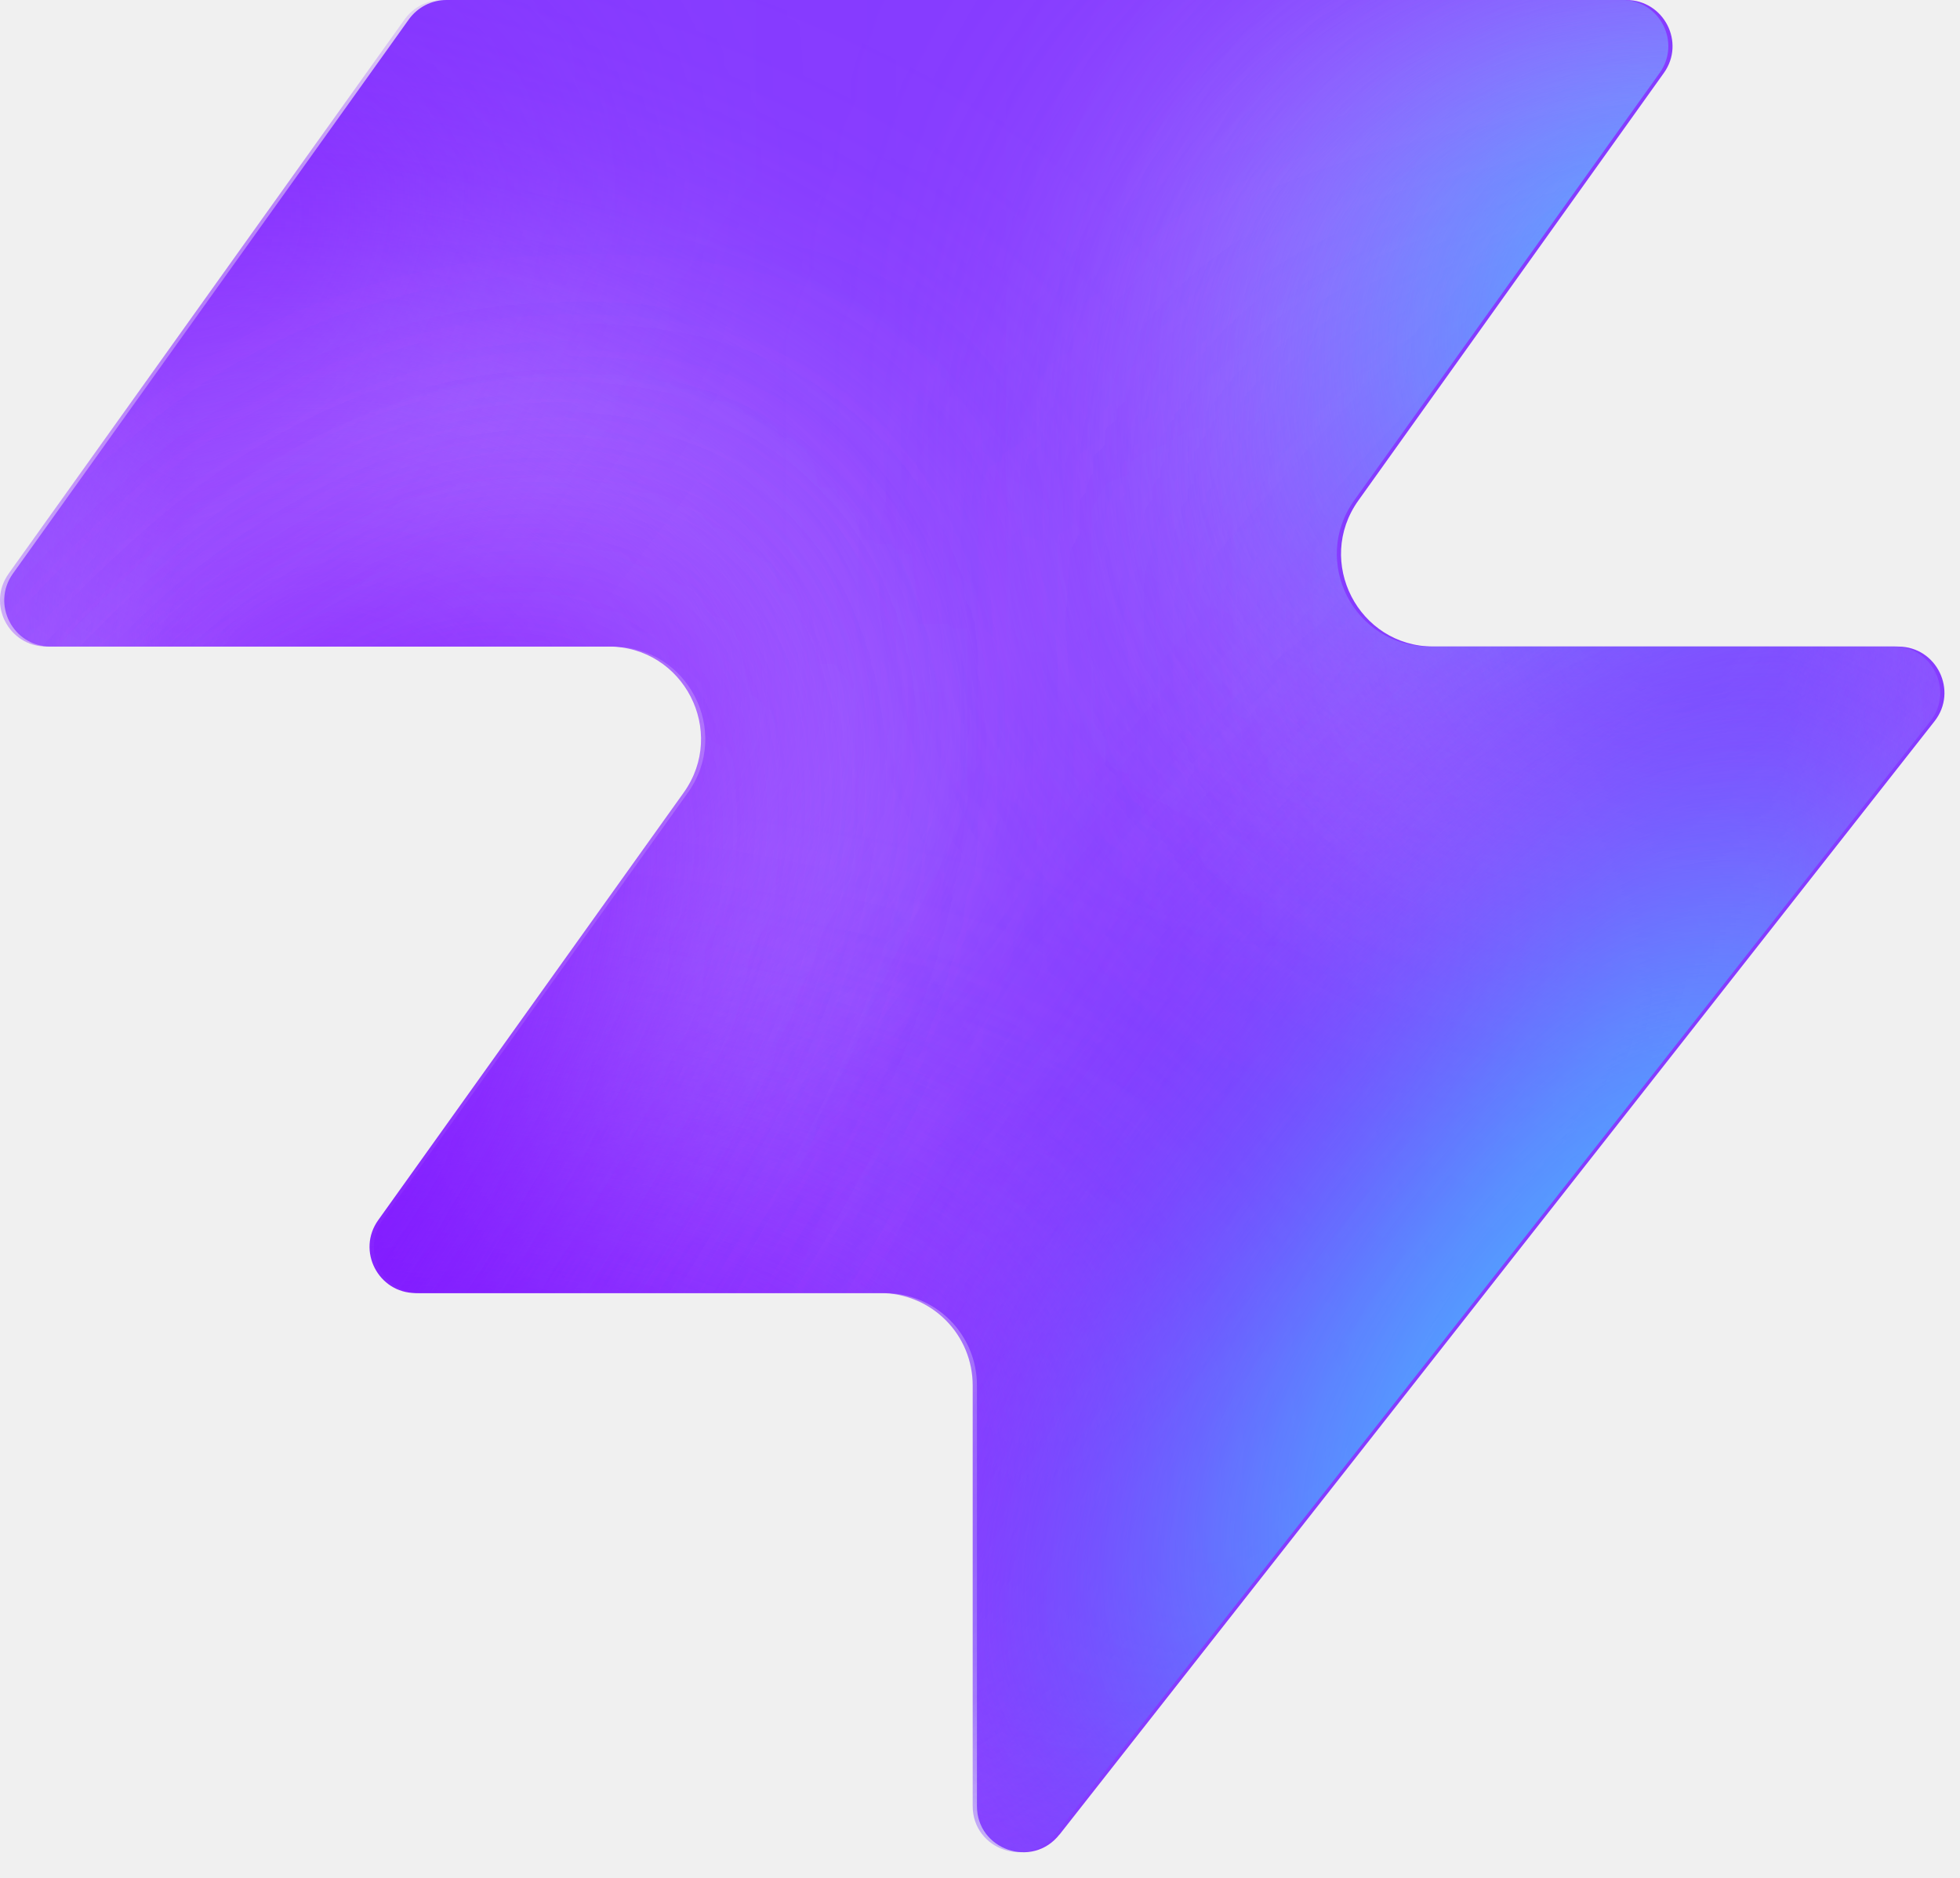
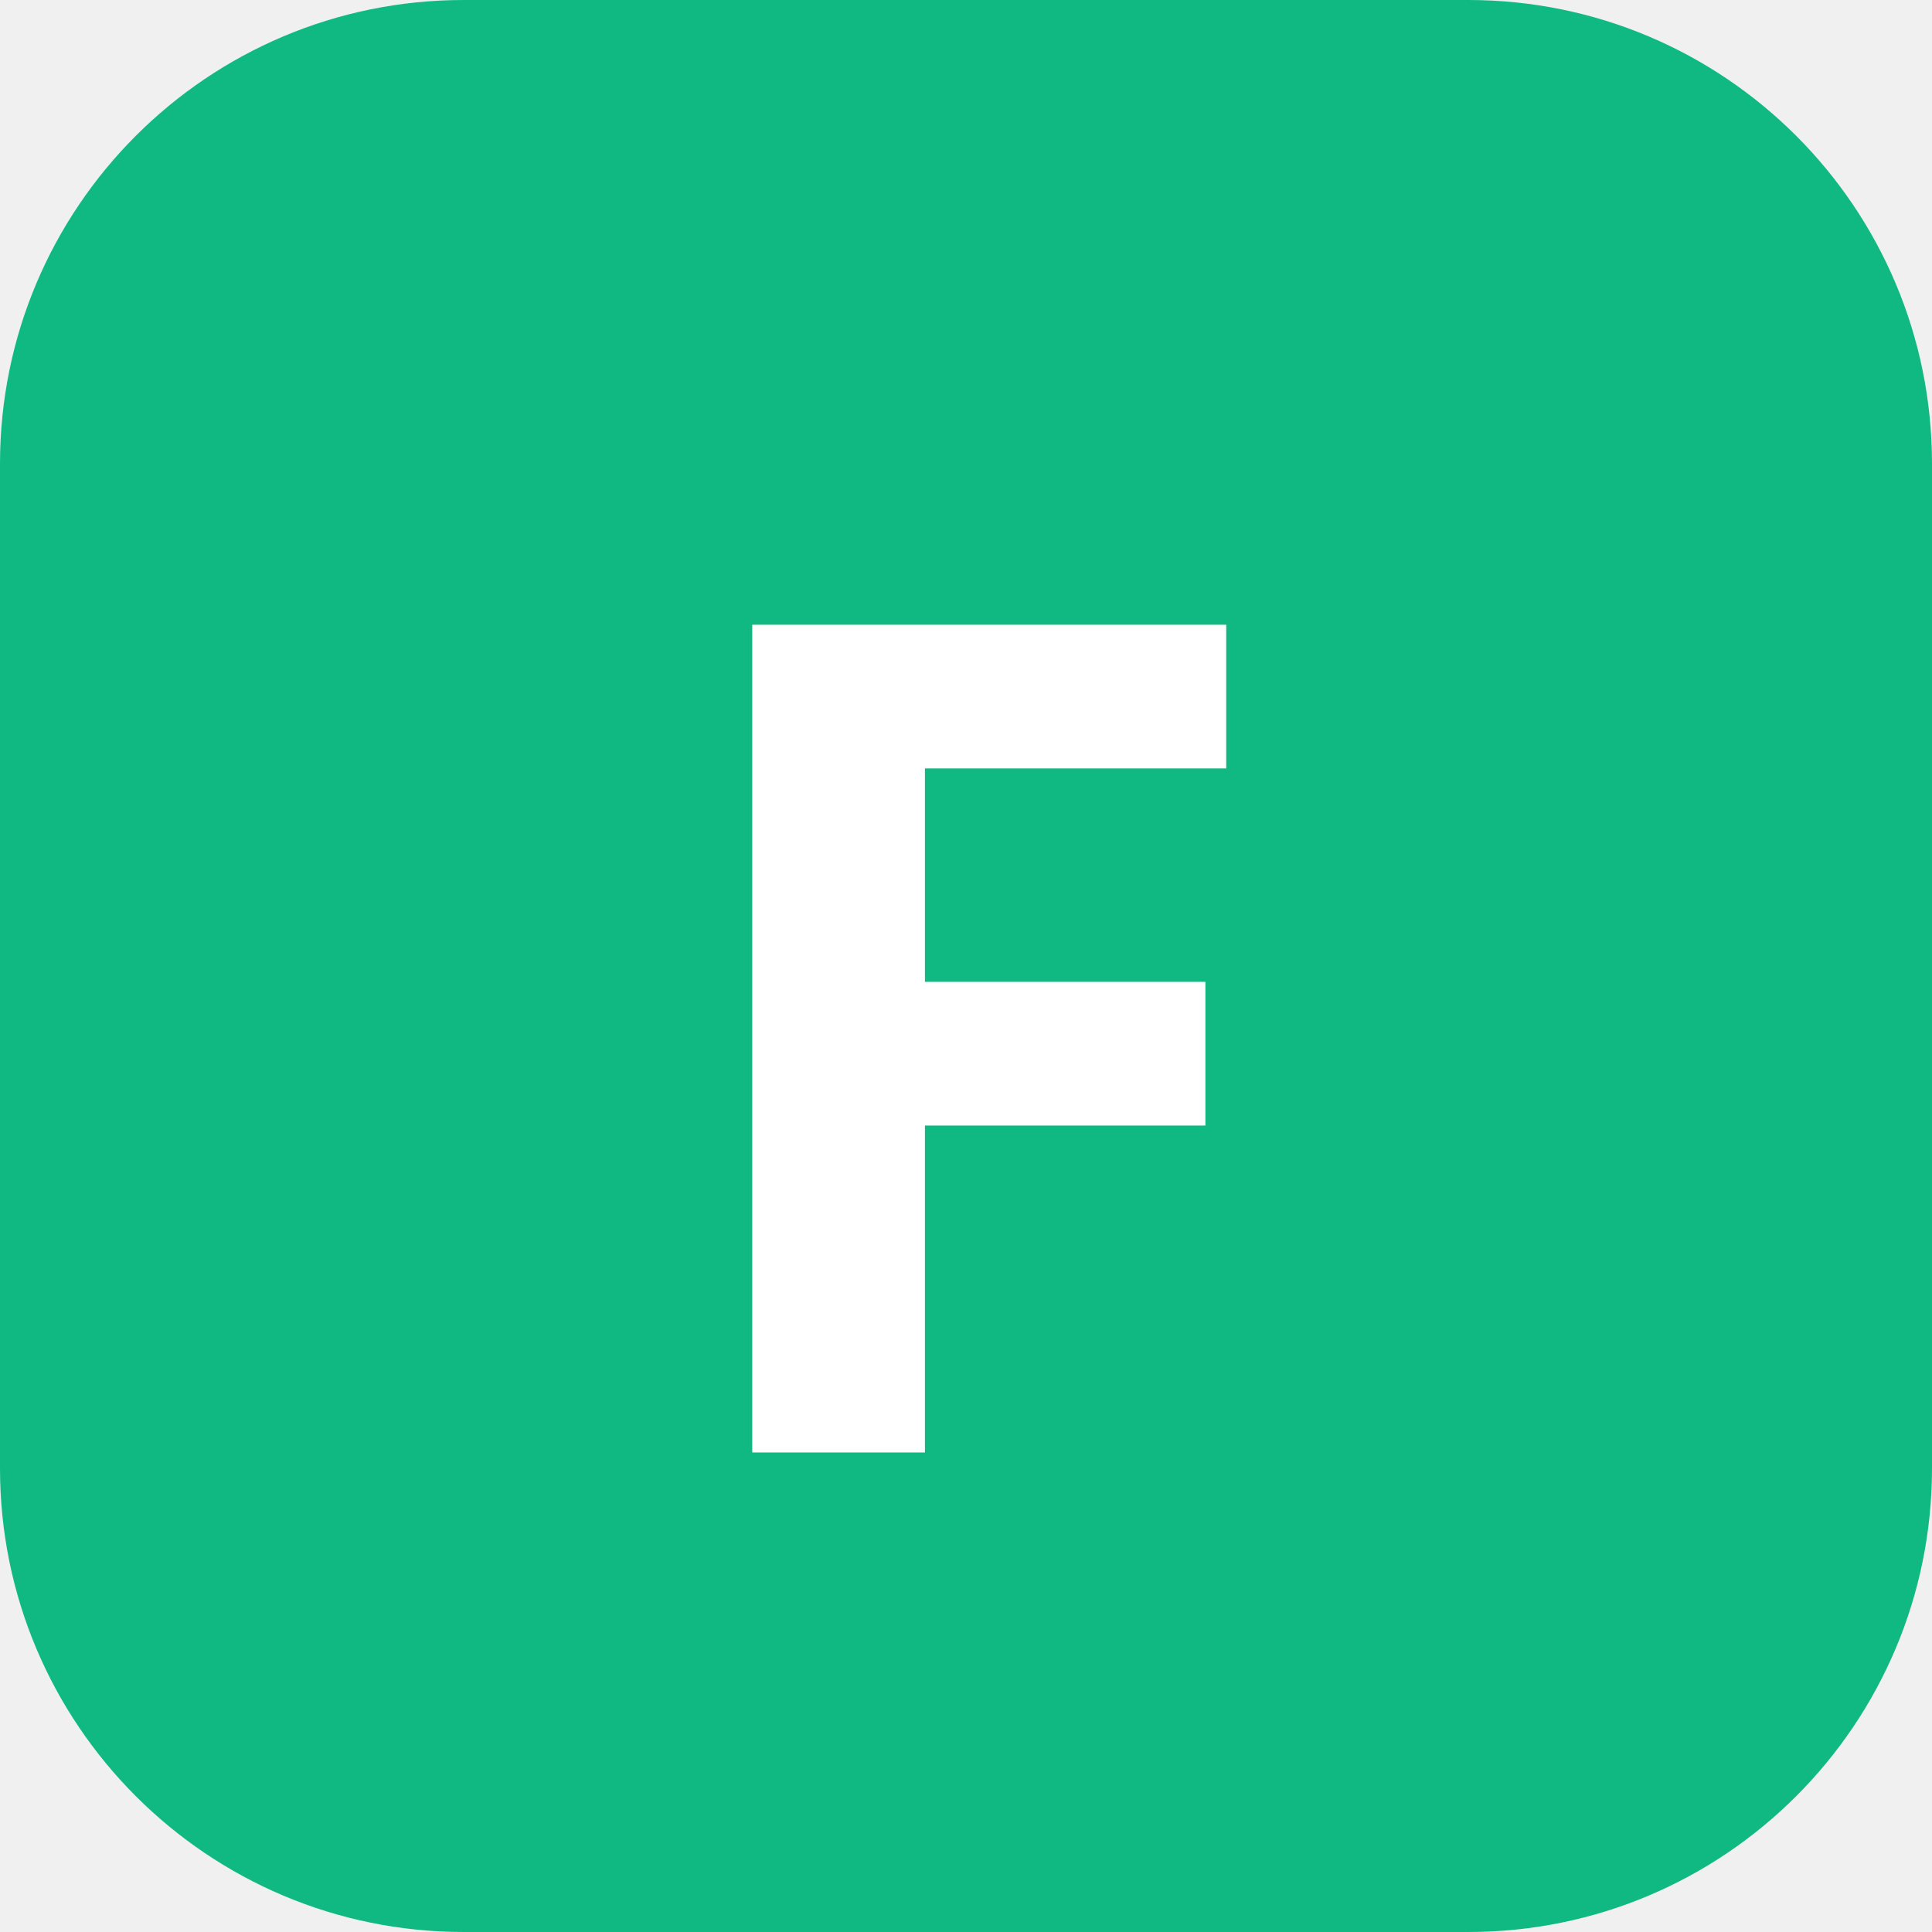
- <svg xmlns="http://www.w3.org/2000/svg" width="48" height="46" fill="none" viewBox="0 0 48 46">
-   <path fill="#863bff" d="M25.946 44.938c-.664.845-2.021.375-2.021-.698V33.937a2.26 2.26 0 0 0-2.262-2.262H10.287c-.92 0-1.456-1.04-.92-1.788l7.48-10.471c1.07-1.497 0-3.578-1.842-3.578H1.237c-.92 0-1.456-1.04-.92-1.788L10.013.474c.214-.297.556-.474.92-.474h28.894c.92 0 1.456 1.04.92 1.788l-7.48 10.471c-1.07 1.498 0 3.579 1.842 3.579h11.377c.943 0 1.473 1.088.89 1.83L25.947 44.94z" style="fill:#863bff;fill:color(display-p3 .525 .23 1);fill-opacity:1" />
-   <mask id="a" width="48" height="46" x="0" y="0" maskUnits="userSpaceOnUse" style="mask-type:alpha">
-     <path fill="#000" d="M25.842 44.938c-.664.844-2.021.375-2.021-.698V33.937a2.26 2.26 0 0 0-2.262-2.262H10.183c-.92 0-1.456-1.04-.92-1.788l7.48-10.471c1.07-1.498 0-3.579-1.842-3.579H1.133c-.92 0-1.456-1.04-.92-1.787L9.91.473c.214-.297.556-.474.92-.474h28.894c.92 0 1.456 1.04.92 1.788l-7.48 10.471c-1.07 1.498 0 3.578 1.842 3.578h11.377c.943 0 1.473 1.088.89 1.832L25.843 44.94z" style="fill:#000;fill-opacity:1" />
-   </mask>
-   <g mask="url(#a)">
-     <g filter="url(#b)">
-       <ellipse cx="5.508" cy="14.704" fill="#ede6ff" rx="5.508" ry="14.704" style="fill:#ede6ff;fill:color(display-p3 .927 .903 1);fill-opacity:1" transform="matrix(.00324 1 1 -.00324 -4.47 31.516)" />
-     </g>
-     <g filter="url(#c)">
-       <ellipse cx="10.399" cy="29.851" fill="#ede6ff" rx="10.399" ry="29.851" style="fill:#ede6ff;fill:color(display-p3 .927 .903 1);fill-opacity:1" transform="matrix(.00324 1 1 -.00324 -39.328 7.883)" />
-     </g>
-     <g filter="url(#d)">
-       <ellipse cx="5.508" cy="30.487" fill="#7e14ff" rx="5.508" ry="30.487" style="fill:#7e14ff;fill:color(display-p3 .492 .077 1);fill-opacity:1" transform="rotate(89.814 -25.913 -14.639)scale(1 -1)" />
-     </g>
-     <g filter="url(#e)">
-       <ellipse cx="5.508" cy="30.599" fill="#7e14ff" rx="5.508" ry="30.599" style="fill:#7e14ff;fill:color(display-p3 .492 .077 1);fill-opacity:1" transform="rotate(89.814 -32.644 -3.334)scale(1 -1)" />
-     </g>
-     <g filter="url(#f)">
-       <ellipse cx="5.508" cy="30.599" fill="#7e14ff" rx="5.508" ry="30.599" style="fill:#7e14ff;fill:color(display-p3 .492 .077 1);fill-opacity:1" transform="matrix(.00324 1 1 -.00324 -34.34 30.47)" />
-     </g>
-     <g filter="url(#g)">
-       <ellipse cx="14.072" cy="22.078" fill="#ede6ff" rx="14.072" ry="22.078" style="fill:#ede6ff;fill:color(display-p3 .927 .903 1);fill-opacity:1" transform="rotate(93.35 24.506 48.493)scale(-1 1)" />
-     </g>
-     <g filter="url(#h)">
-       <ellipse cx="3.47" cy="21.501" fill="#7e14ff" rx="3.47" ry="21.501" style="fill:#7e14ff;fill:color(display-p3 .492 .077 1);fill-opacity:1" transform="rotate(89.009 28.708 47.59)scale(-1 1)" />
-     </g>
-     <g filter="url(#i)">
-       <ellipse cx="3.47" cy="21.501" fill="#7e14ff" rx="3.47" ry="21.501" style="fill:#7e14ff;fill:color(display-p3 .492 .077 1);fill-opacity:1" transform="rotate(89.009 28.708 47.59)scale(-1 1)" />
-     </g>
-     <g filter="url(#j)">
-       <ellipse cx=".387" cy="8.972" fill="#7e14ff" rx="4.407" ry="29.108" style="fill:#7e14ff;fill:color(display-p3 .492 .077 1);fill-opacity:1" transform="rotate(39.51 .387 8.972)" />
-     </g>
-     <g filter="url(#k)">
-       <ellipse cx="47.523" cy="-6.092" fill="#7e14ff" rx="4.407" ry="29.108" style="fill:#7e14ff;fill:color(display-p3 .492 .077 1);fill-opacity:1" transform="rotate(37.892 47.523 -6.092)" />
-     </g>
-     <g filter="url(#l)">
-       <ellipse cx="41.412" cy="6.333" fill="#47bfff" rx="5.971" ry="9.665" style="fill:#47bfff;fill:color(display-p3 .28 .748 1);fill-opacity:1" transform="rotate(37.892 41.412 6.333)" />
-     </g>
-     <g filter="url(#m)">
-       <ellipse cx="-1.879" cy="38.332" fill="#7e14ff" rx="4.407" ry="29.108" style="fill:#7e14ff;fill:color(display-p3 .492 .077 1);fill-opacity:1" transform="rotate(37.892 -1.88 38.332)" />
-     </g>
-     <g filter="url(#n)">
-       <ellipse cx="-1.879" cy="38.332" fill="#7e14ff" rx="4.407" ry="29.108" style="fill:#7e14ff;fill:color(display-p3 .492 .077 1);fill-opacity:1" transform="rotate(37.892 -1.88 38.332)" />
-     </g>
-     <g filter="url(#o)">
-       <ellipse cx="35.651" cy="29.907" fill="#7e14ff" rx="4.407" ry="29.108" style="fill:#7e14ff;fill:color(display-p3 .492 .077 1);fill-opacity:1" transform="rotate(37.892 35.651 29.907)" />
-     </g>
-     <g filter="url(#p)">
-       <ellipse cx="38.418" cy="32.4" fill="#47bfff" rx="5.971" ry="15.297" style="fill:#47bfff;fill:color(display-p3 .28 .748 1);fill-opacity:1" transform="rotate(37.892 38.418 32.4)" />
-     </g>
-   </g>
-   <defs>
-     <filter id="b" width="60.045" height="41.654" x="-19.77" y="16.149" color-interpolation-filters="sRGB" filterUnits="userSpaceOnUse">
-       <feFlood flood-opacity="0" result="BackgroundImageFix" />
-       <feBlend in="SourceGraphic" in2="BackgroundImageFix" result="shape" />
-       <feGaussianBlur result="effect1_foregroundBlur_2002_17158" stdDeviation="7.659" />
-     </filter>
-     <filter id="c" width="90.34" height="51.437" x="-54.613" y="-7.533" color-interpolation-filters="sRGB" filterUnits="userSpaceOnUse">
-       <feFlood flood-opacity="0" result="BackgroundImageFix" />
-       <feBlend in="SourceGraphic" in2="BackgroundImageFix" result="shape" />
-       <feGaussianBlur result="effect1_foregroundBlur_2002_17158" stdDeviation="7.659" />
-     </filter>
-     <filter id="d" width="79.355" height="29.4" x="-49.64" y="2.03" color-interpolation-filters="sRGB" filterUnits="userSpaceOnUse">
-       <feFlood flood-opacity="0" result="BackgroundImageFix" />
-       <feBlend in="SourceGraphic" in2="BackgroundImageFix" result="shape" />
-       <feGaussianBlur result="effect1_foregroundBlur_2002_17158" stdDeviation="4.596" />
-     </filter>
-     <filter id="e" width="79.579" height="29.4" x="-45.045" y="20.029" color-interpolation-filters="sRGB" filterUnits="userSpaceOnUse">
-       <feFlood flood-opacity="0" result="BackgroundImageFix" />
-       <feBlend in="SourceGraphic" in2="BackgroundImageFix" result="shape" />
-       <feGaussianBlur result="effect1_foregroundBlur_2002_17158" stdDeviation="4.596" />
-     </filter>
-     <filter id="f" width="79.579" height="29.4" x="-43.513" y="21.178" color-interpolation-filters="sRGB" filterUnits="userSpaceOnUse">
-       <feFlood flood-opacity="0" result="BackgroundImageFix" />
-       <feBlend in="SourceGraphic" in2="BackgroundImageFix" result="shape" />
-       <feGaussianBlur result="effect1_foregroundBlur_2002_17158" stdDeviation="4.596" />
-     </filter>
-     <filter id="g" width="74.749" height="58.852" x="15.756" y="-17.901" color-interpolation-filters="sRGB" filterUnits="userSpaceOnUse">
-       <feFlood flood-opacity="0" result="BackgroundImageFix" />
-       <feBlend in="SourceGraphic" in2="BackgroundImageFix" result="shape" />
-       <feGaussianBlur result="effect1_foregroundBlur_2002_17158" stdDeviation="7.659" />
-     </filter>
-     <filter id="h" width="61.377" height="25.362" x="23.548" y="2.284" color-interpolation-filters="sRGB" filterUnits="userSpaceOnUse">
-       <feFlood flood-opacity="0" result="BackgroundImageFix" />
-       <feBlend in="SourceGraphic" in2="BackgroundImageFix" result="shape" />
-       <feGaussianBlur result="effect1_foregroundBlur_2002_17158" stdDeviation="4.596" />
-     </filter>
-     <filter id="i" width="61.377" height="25.362" x="23.548" y="2.284" color-interpolation-filters="sRGB" filterUnits="userSpaceOnUse">
-       <feFlood flood-opacity="0" result="BackgroundImageFix" />
-       <feBlend in="SourceGraphic" in2="BackgroundImageFix" result="shape" />
-       <feGaussianBlur result="effect1_foregroundBlur_2002_17158" stdDeviation="4.596" />
-     </filter>
-     <filter id="j" width="56.045" height="63.649" x="-27.636" y="-22.853" color-interpolation-filters="sRGB" filterUnits="userSpaceOnUse">
-       <feFlood flood-opacity="0" result="BackgroundImageFix" />
-       <feBlend in="SourceGraphic" in2="BackgroundImageFix" result="shape" />
-       <feGaussianBlur result="effect1_foregroundBlur_2002_17158" stdDeviation="4.596" />
-     </filter>
-     <filter id="k" width="54.814" height="64.646" x="20.116" y="-38.415" color-interpolation-filters="sRGB" filterUnits="userSpaceOnUse">
-       <feFlood flood-opacity="0" result="BackgroundImageFix" />
-       <feBlend in="SourceGraphic" in2="BackgroundImageFix" result="shape" />
-       <feGaussianBlur result="effect1_foregroundBlur_2002_17158" stdDeviation="4.596" />
-     </filter>
-     <filter id="l" width="33.541" height="35.313" x="24.641" y="-11.323" color-interpolation-filters="sRGB" filterUnits="userSpaceOnUse">
-       <feFlood flood-opacity="0" result="BackgroundImageFix" />
-       <feBlend in="SourceGraphic" in2="BackgroundImageFix" result="shape" />
-       <feGaussianBlur result="effect1_foregroundBlur_2002_17158" stdDeviation="4.596" />
-     </filter>
-     <filter id="m" width="54.814" height="64.646" x="-29.286" y="6.009" color-interpolation-filters="sRGB" filterUnits="userSpaceOnUse">
-       <feFlood flood-opacity="0" result="BackgroundImageFix" />
-       <feBlend in="SourceGraphic" in2="BackgroundImageFix" result="shape" />
-       <feGaussianBlur result="effect1_foregroundBlur_2002_17158" stdDeviation="4.596" />
-     </filter>
-     <filter id="n" width="54.814" height="64.646" x="-29.286" y="6.009" color-interpolation-filters="sRGB" filterUnits="userSpaceOnUse">
-       <feFlood flood-opacity="0" result="BackgroundImageFix" />
-       <feBlend in="SourceGraphic" in2="BackgroundImageFix" result="shape" />
-       <feGaussianBlur result="effect1_foregroundBlur_2002_17158" stdDeviation="4.596" />
-     </filter>
-     <filter id="o" width="54.814" height="64.646" x="8.244" y="-2.416" color-interpolation-filters="sRGB" filterUnits="userSpaceOnUse">
-       <feFlood flood-opacity="0" result="BackgroundImageFix" />
-       <feBlend in="SourceGraphic" in2="BackgroundImageFix" result="shape" />
-       <feGaussianBlur result="effect1_foregroundBlur_2002_17158" stdDeviation="4.596" />
-     </filter>
-     <filter id="p" width="39.409" height="43.623" x="18.713" y="10.588" color-interpolation-filters="sRGB" filterUnits="userSpaceOnUse">
-       <feFlood flood-opacity="0" result="BackgroundImageFix" />
-       <feBlend in="SourceGraphic" in2="BackgroundImageFix" result="shape" />
-       <feGaussianBlur result="effect1_foregroundBlur_2002_17158" stdDeviation="4.596" />
-     </filter>
-   </defs>
+ <svg xmlns="http://www.w3.org/2000/svg" viewBox="0 0 100 100">
+   <rect width="100" height="100" rx="24" fill="#10B981" />
+   <text x="50%" y="54%" dominant-baseline="middle" text-anchor="middle" font-family="sans-serif" font-weight="bold" font-size="60" fill="white">F</text>
</svg>
